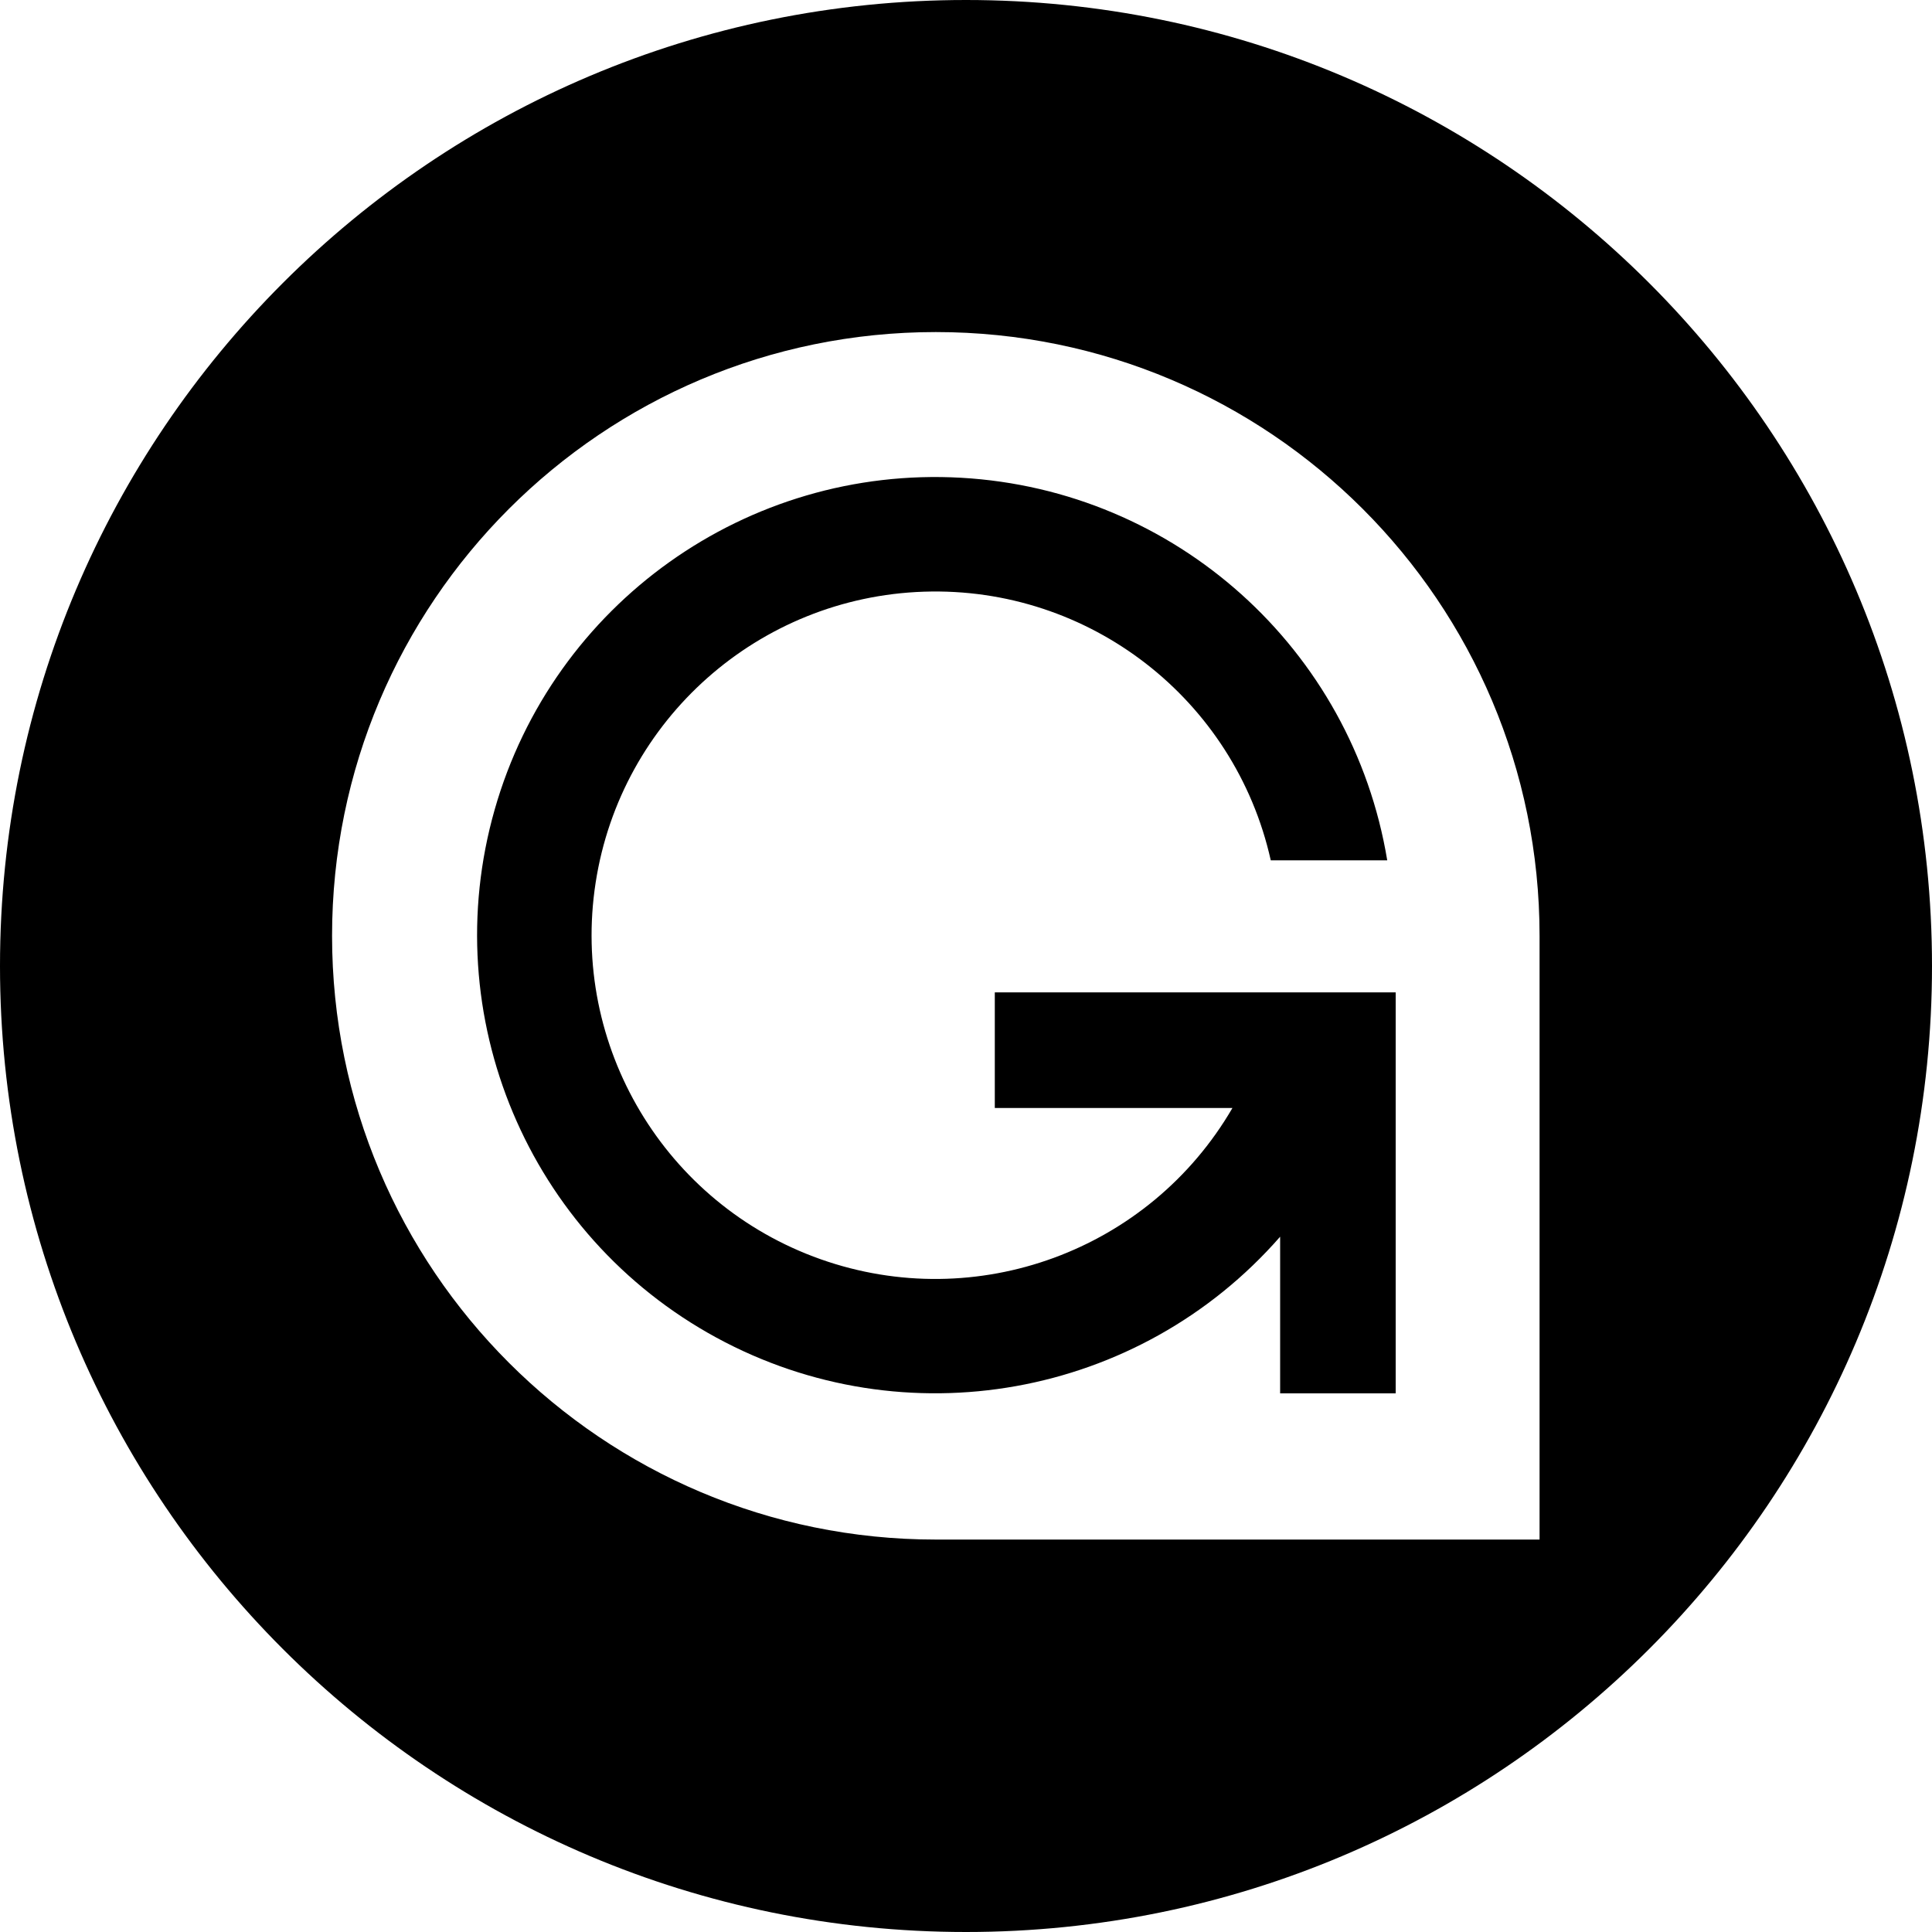
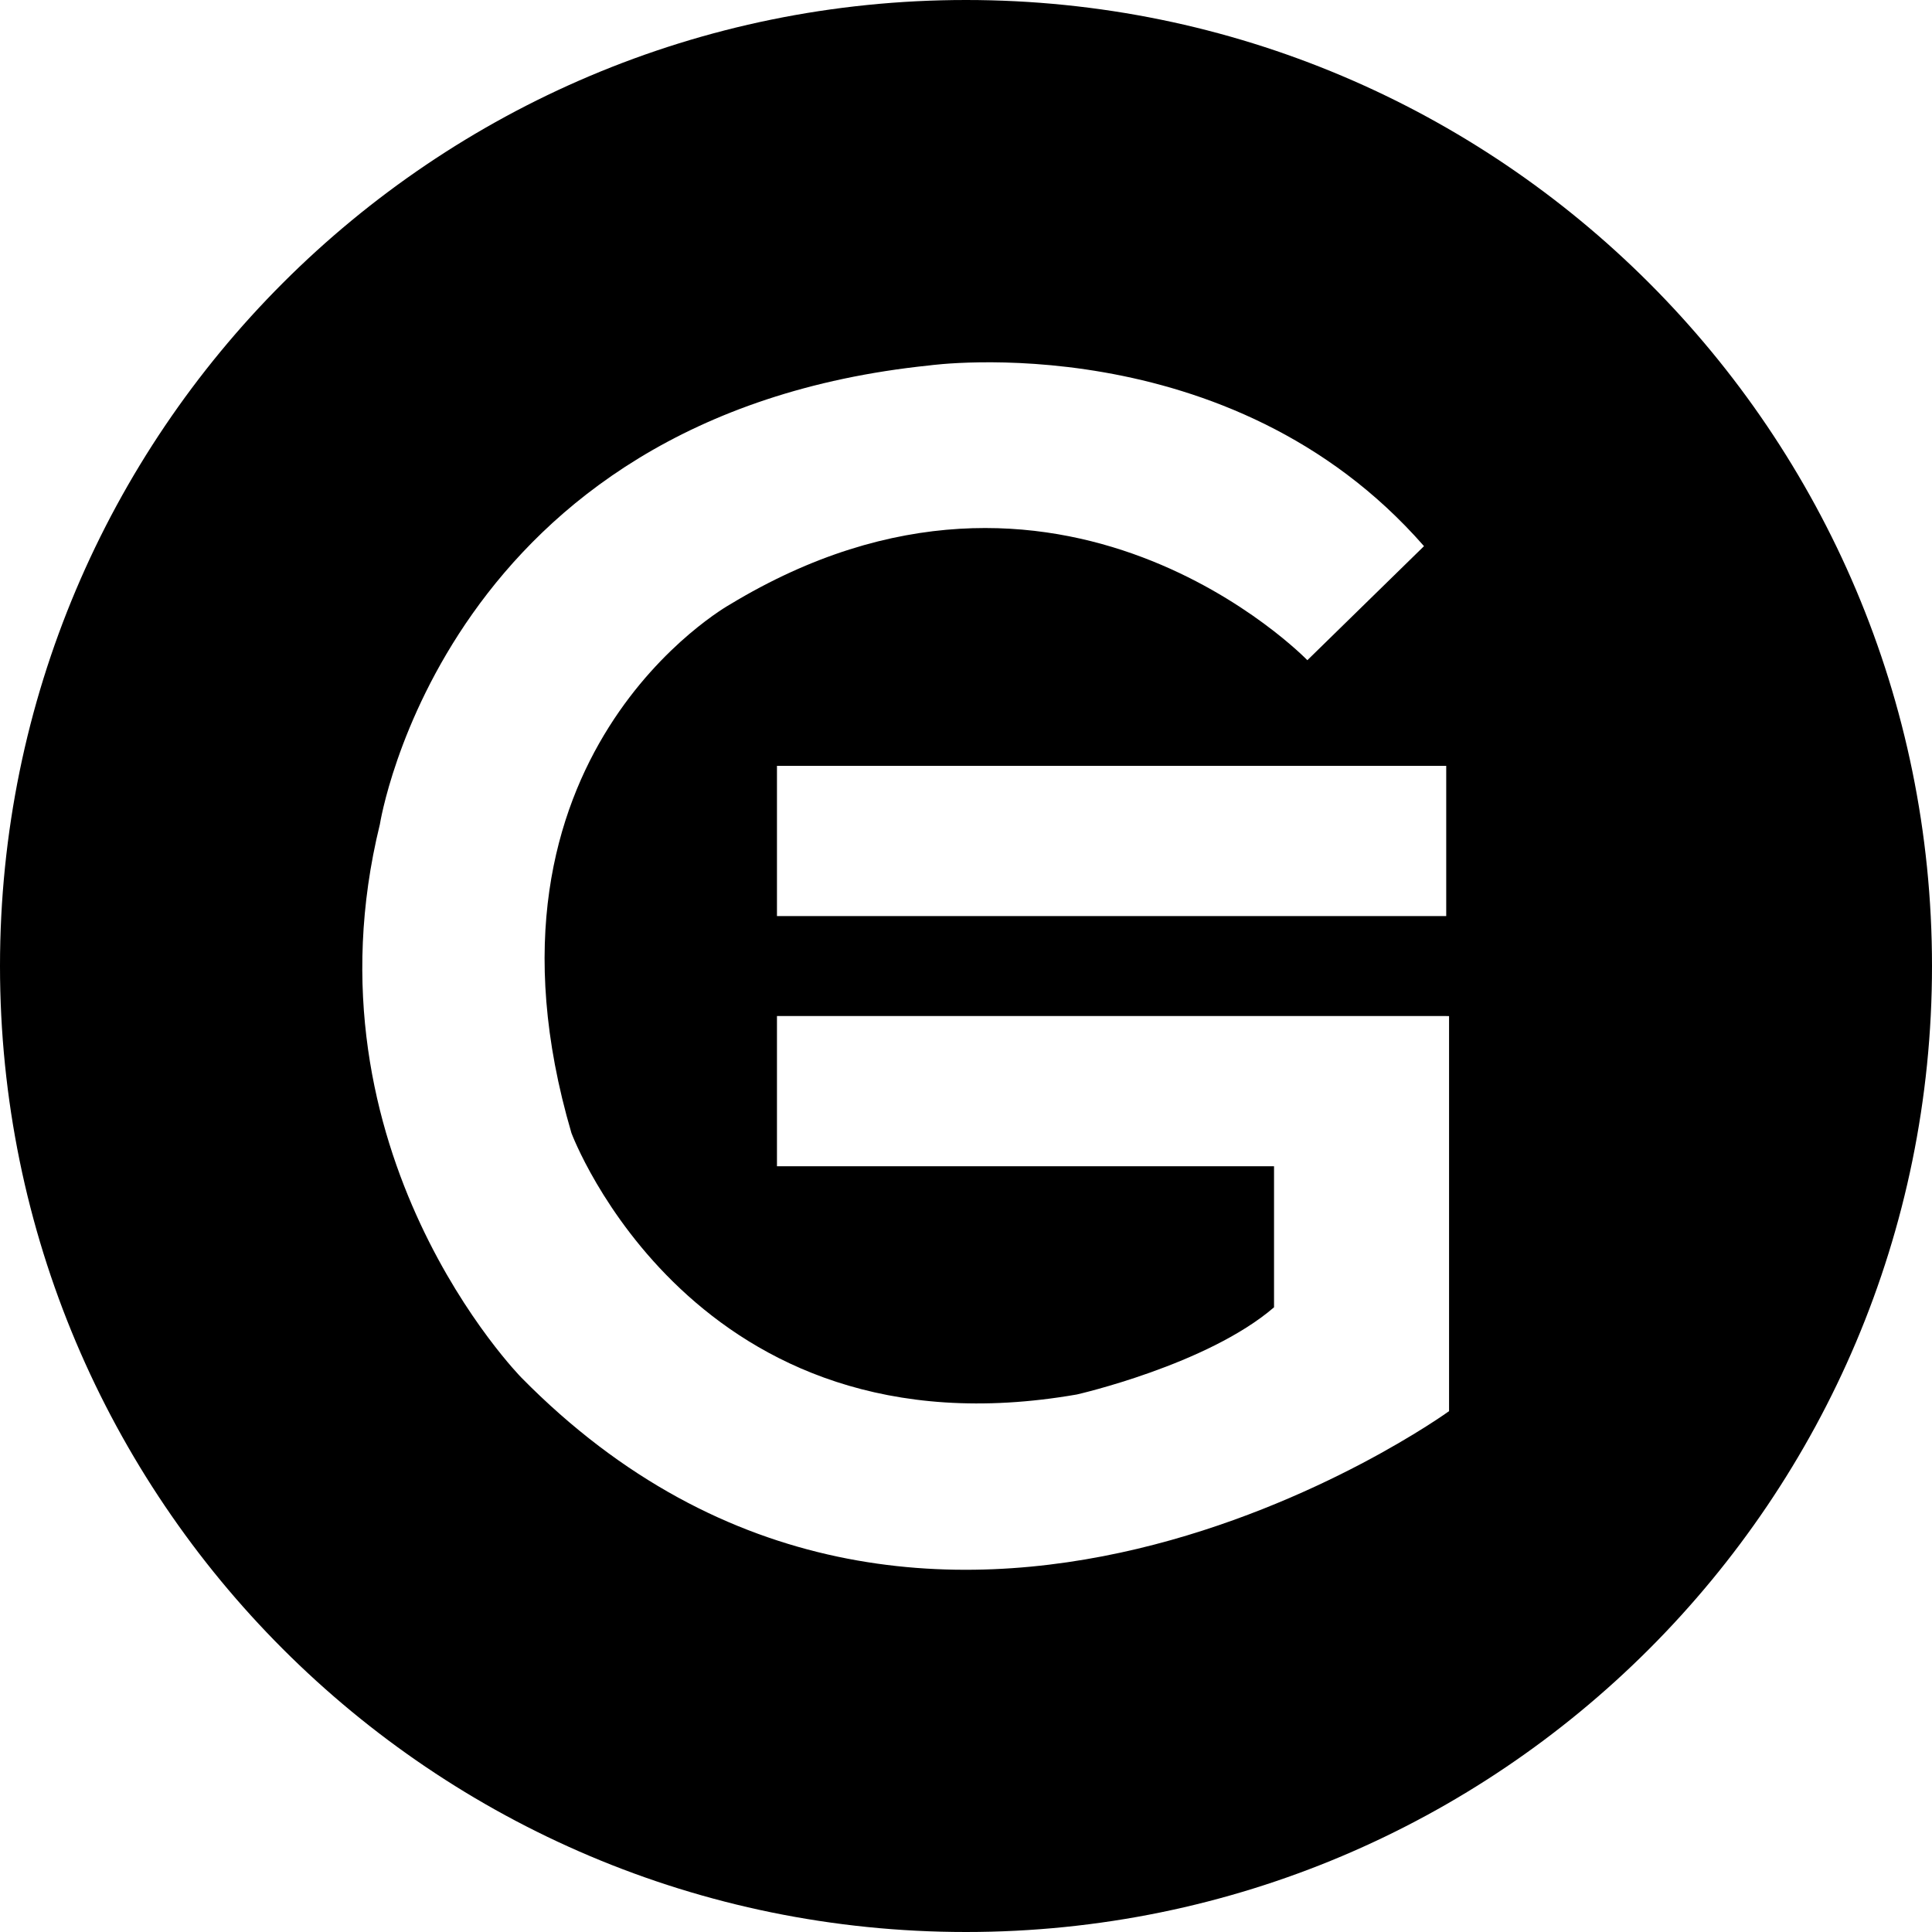
- <svg xmlns="http://www.w3.org/2000/svg" width="32" height="32">
-   <path fill-rule="evenodd" d="M16 32C7.163 32 0 24.837 0 16S7.163 0 16 0s16 7.163 16 16-7.163 16-16 16zm-.5-26.5c-5.523 0-10 4.477-10 10s4.477 10 10 10h10v-10c0-5.523-4.477-10-10-10zm5.703 14.984a7.588 7.588 0 1 1 1.774-6.234h-1.929a5.693 5.693 0 1 0-.635 4.102h-3.936v-1.915h6.64v6.641h-1.914v-2.594z" />
+ <svg xmlns="http://www.w3.org/2000/svg" height="32" viewBox="0 0 32 32" width="32">
+   <path d="m16 32c-8.837 0-16-7.163-16-16s7.163-16 16-16 16 7.163 16 16-7.163 16-16 16zm-3.131-19.315v2.488h11.085v-2.488zm11.085 4.144h-11.085v2.488h8.233v2.336c-1.104.952-3.266 1.444-3.266 1.444-6.348 1.106-8.371-4.33-8.371-4.33-1.84-6.265 2.622-8.753 2.622-8.753 5.474-3.317 9.567.921 9.567.921l1.932-1.889c-3.22-3.685-8.187-2.994-8.187-2.994-8.049.829-9.107 7.601-9.107 7.601-1.334 5.436 2.346 9.167 2.346 9.167 6.716 6.818 15.363.553 15.363.553v-6.543z" fill-rule="evenodd" />
</svg>
